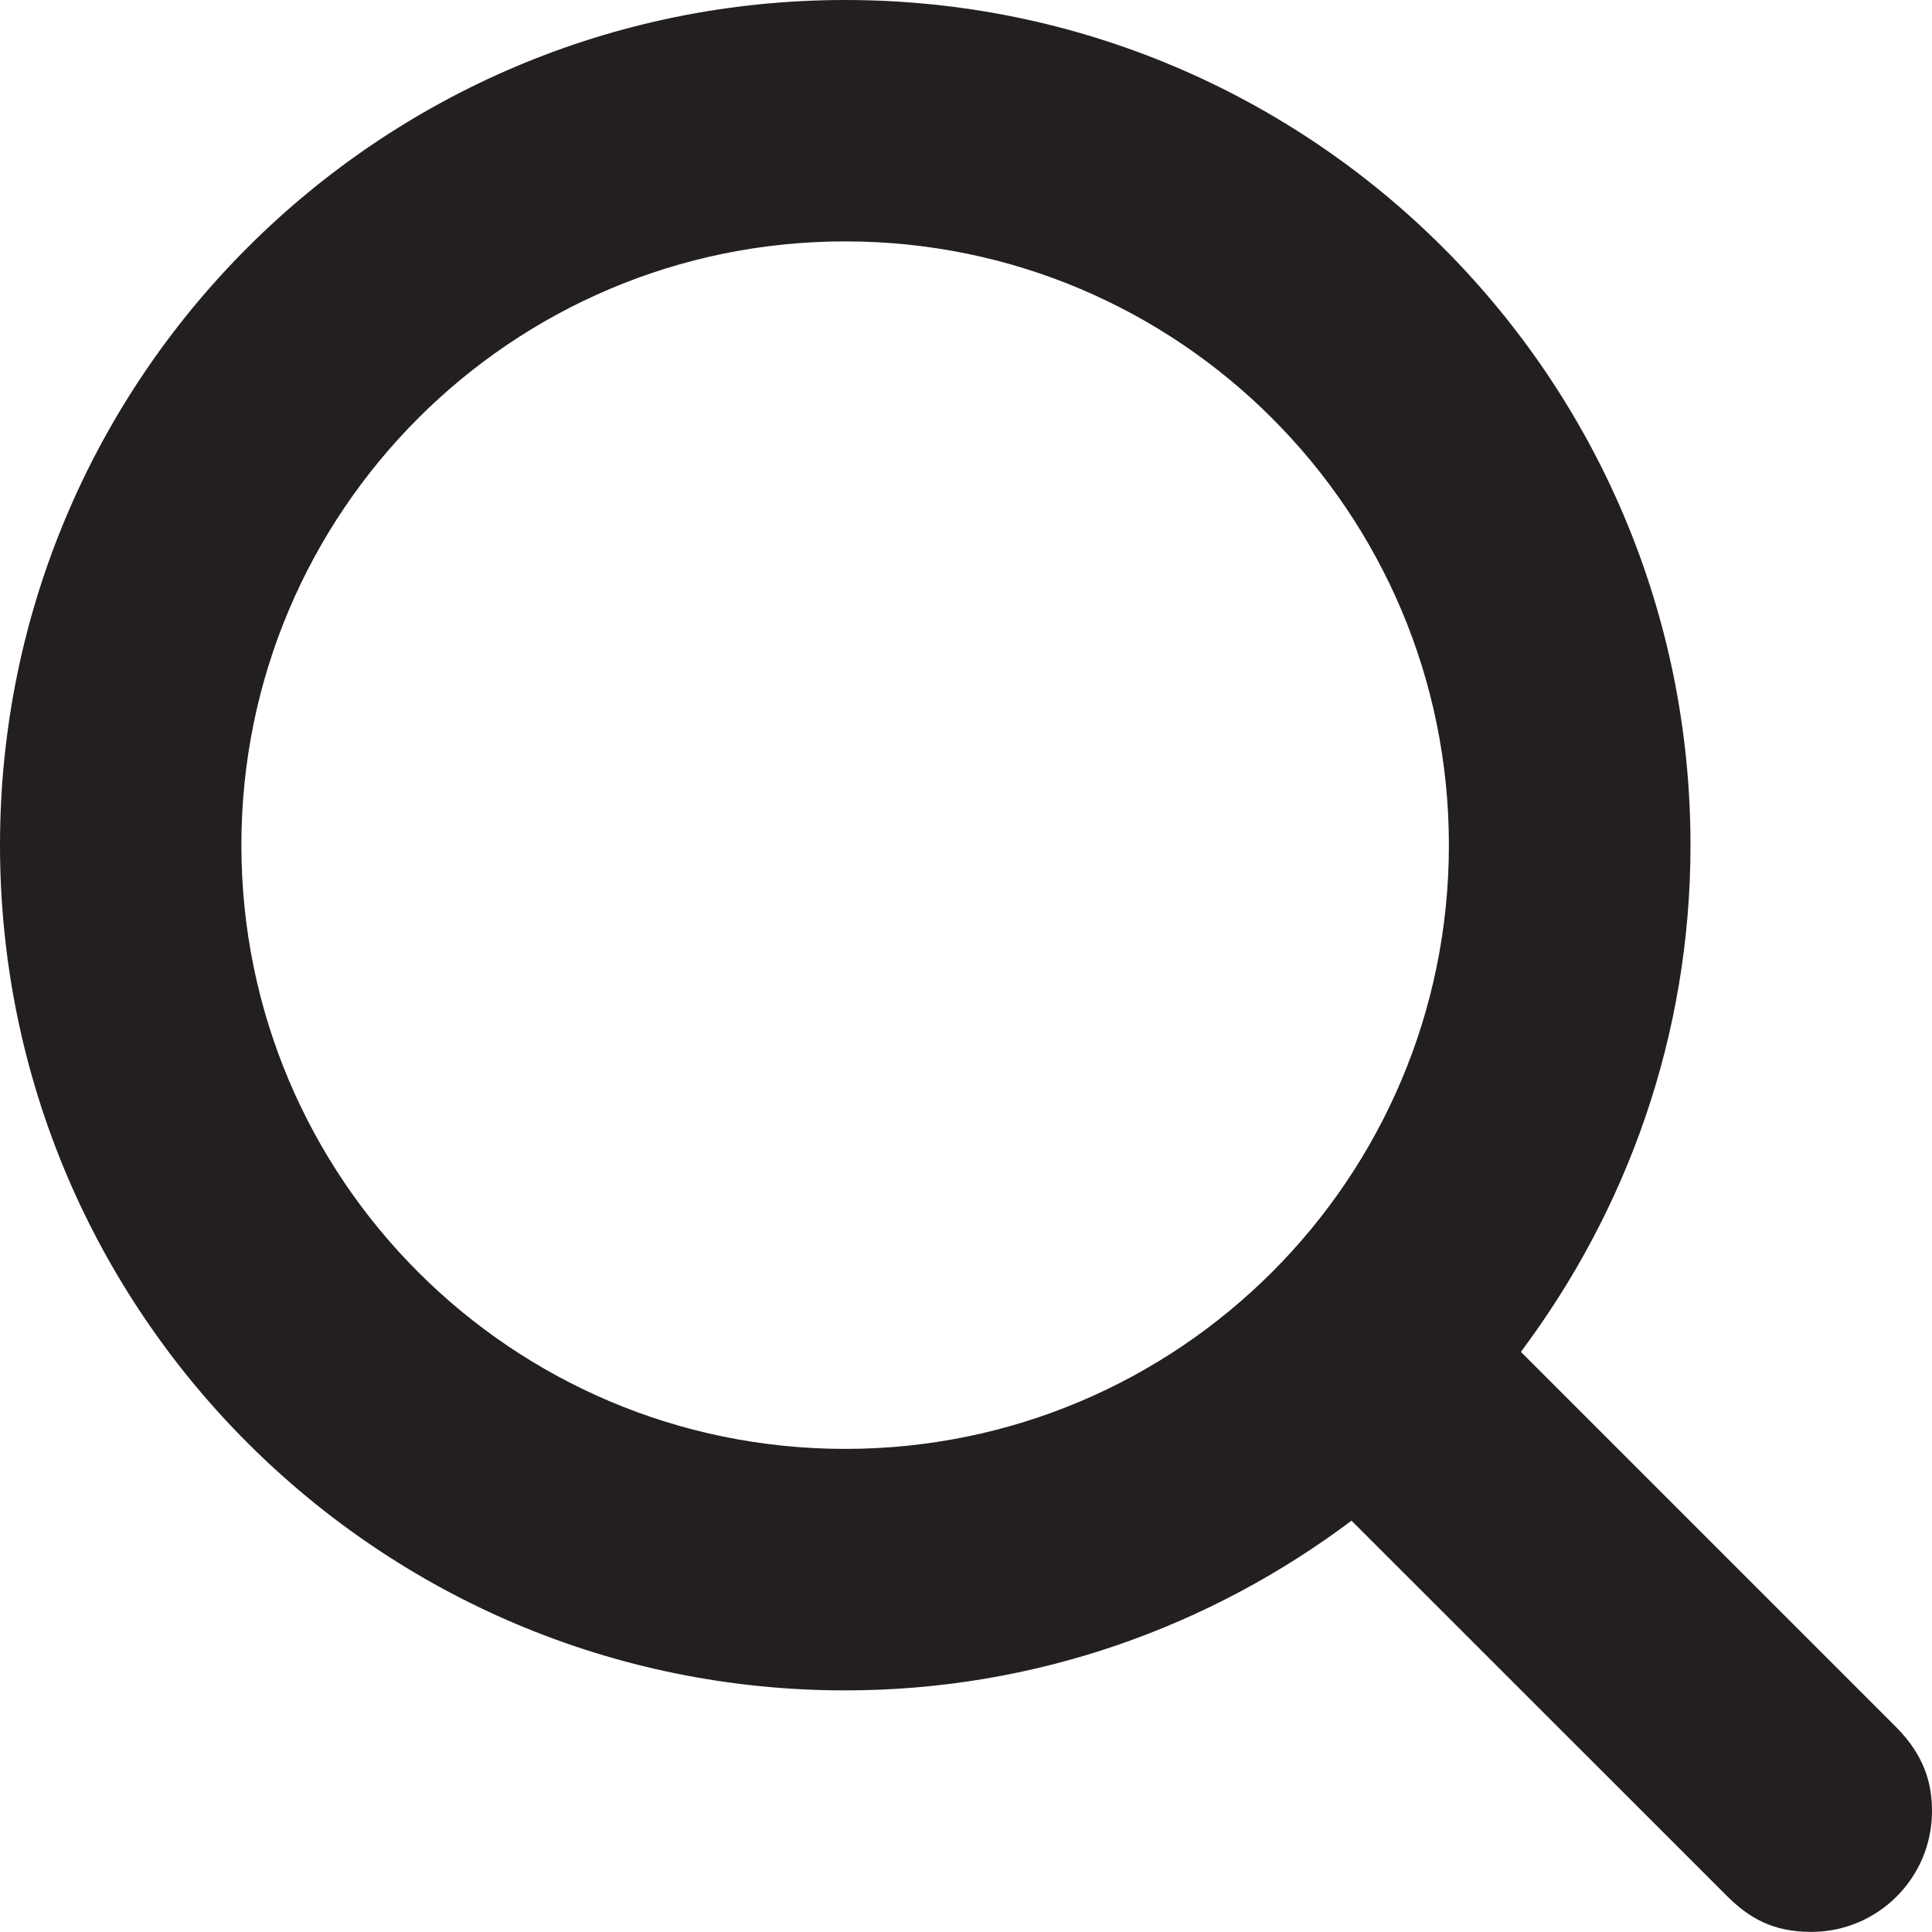
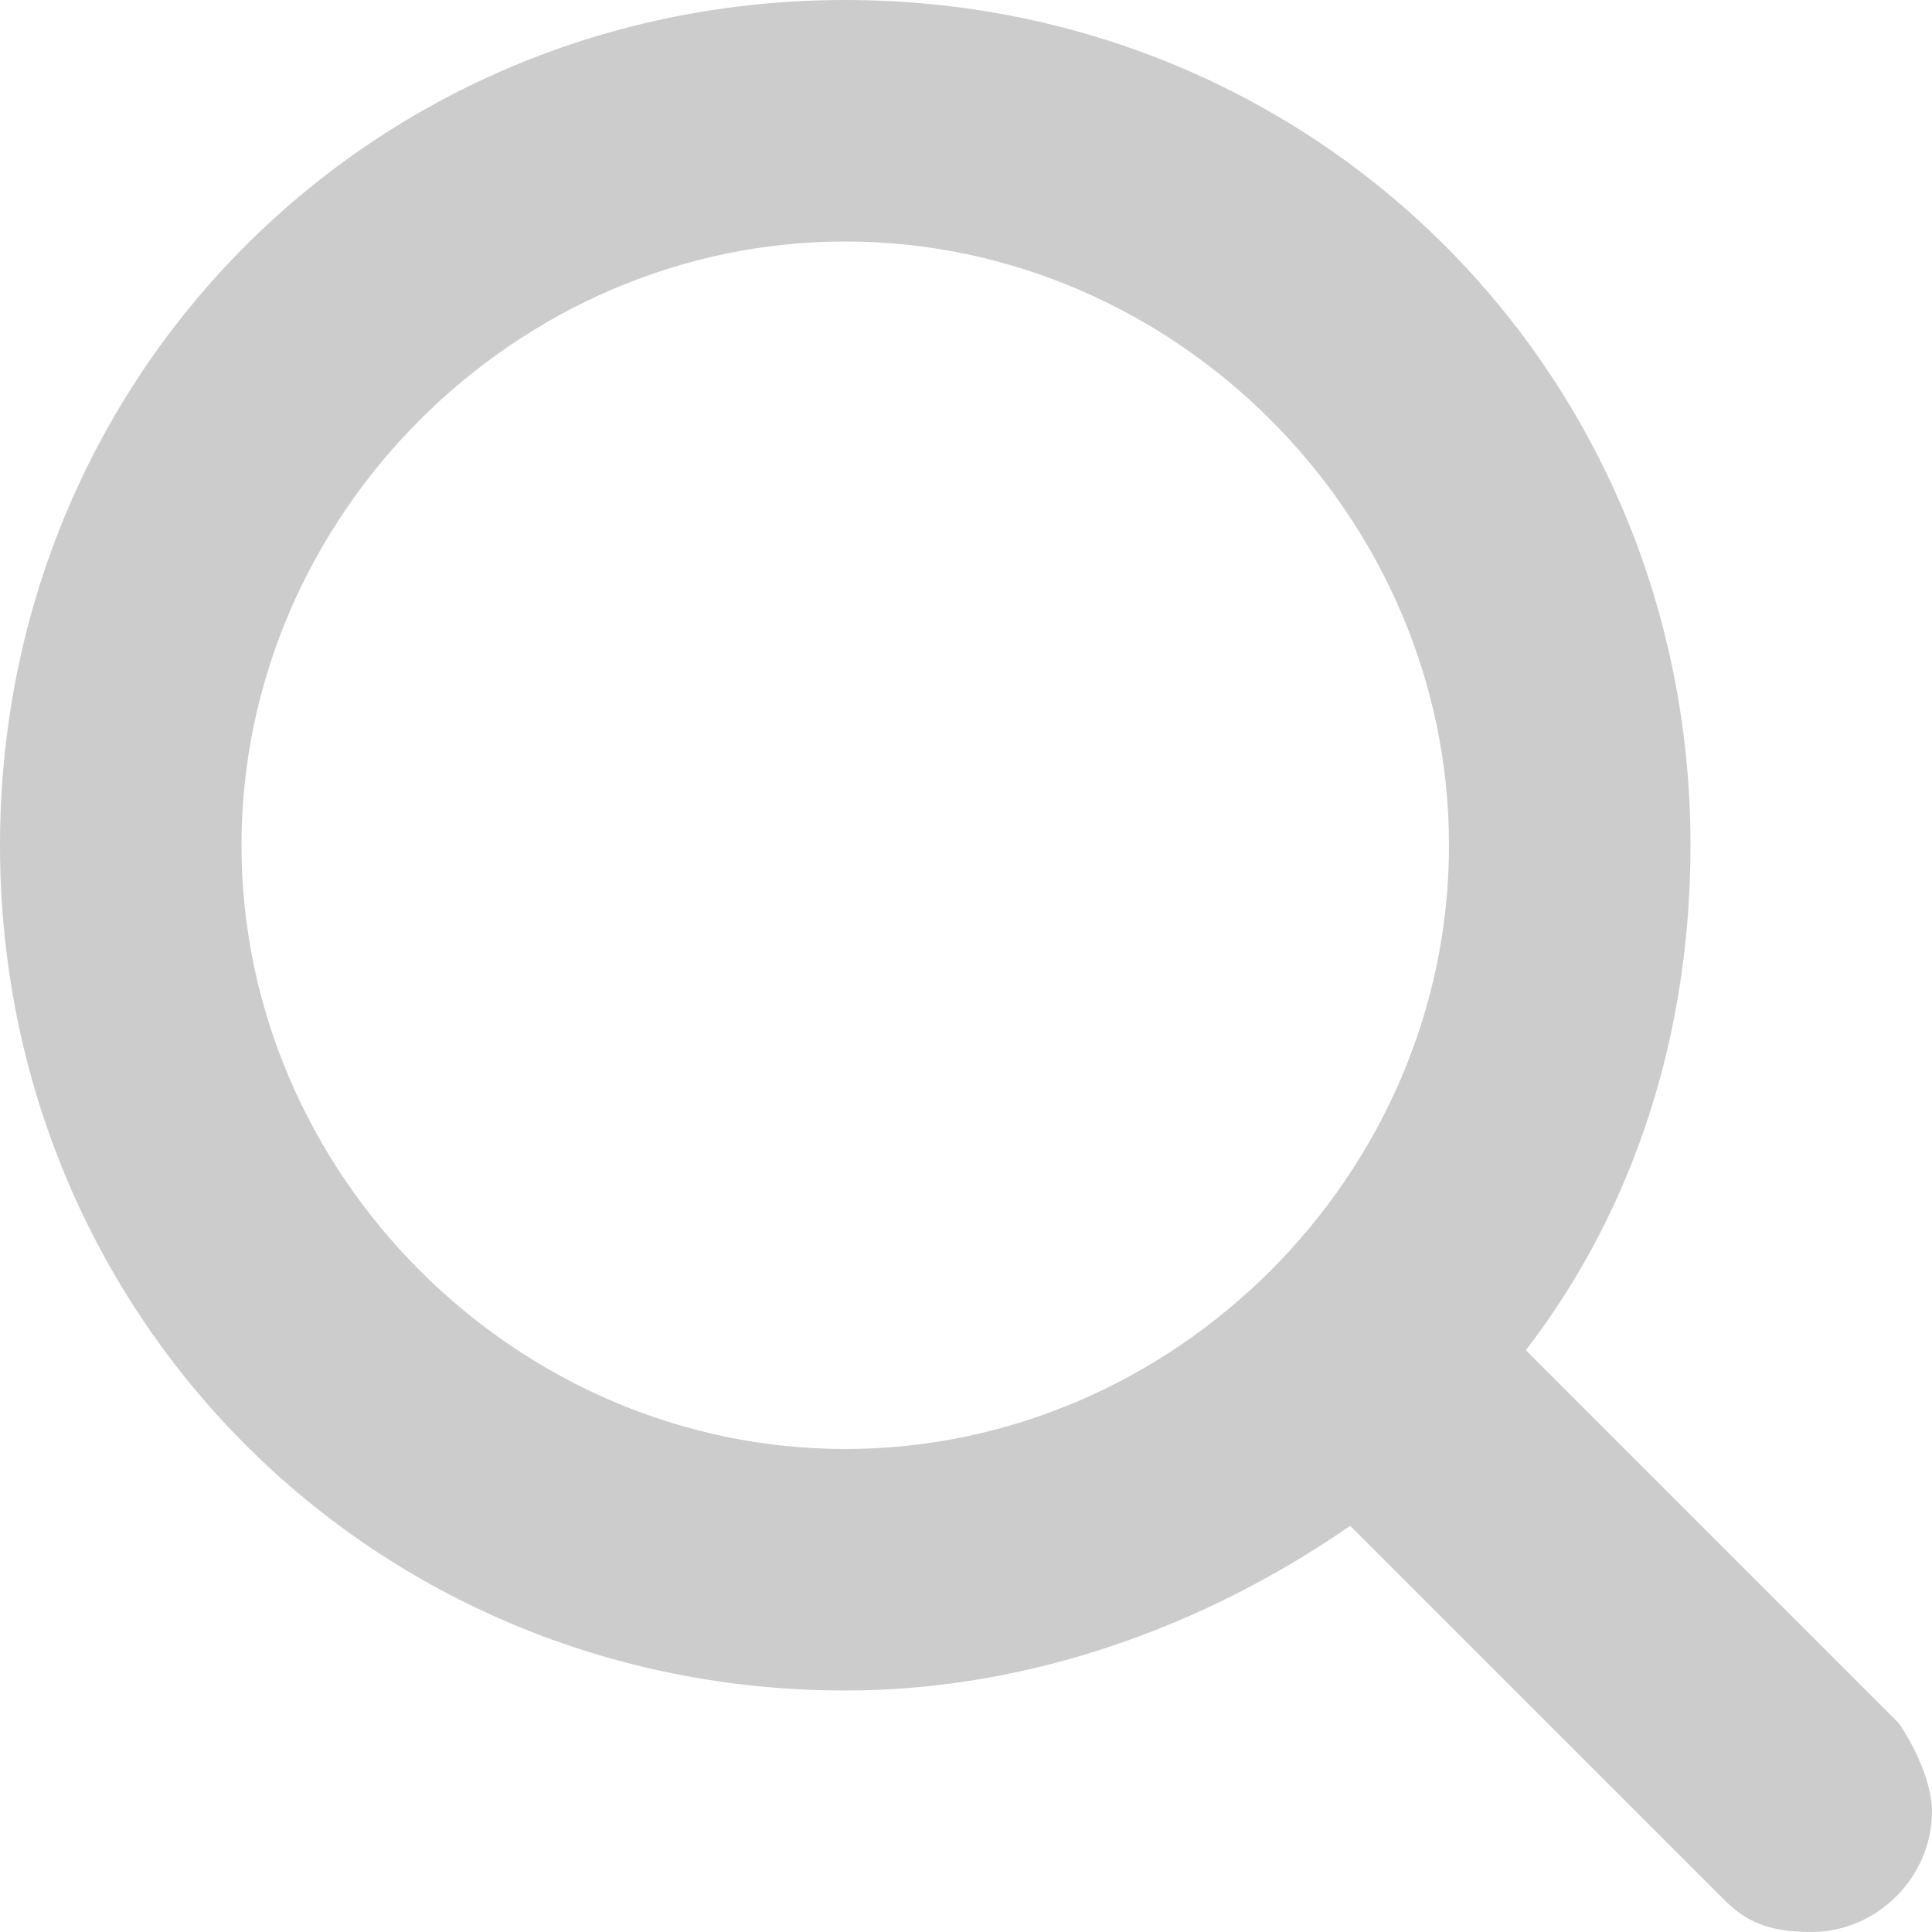
- <svg xmlns="http://www.w3.org/2000/svg" version="1.1" id="Layer_1" x="0px" y="0px" width="17.6px" height="17.6px" viewBox="-0.8 -0.8 17.6 17.6" enable-background="new -0.8 -0.8 17.6 17.6" xml:space="preserve">
-   <path fill="#231F20" d="M16.47,14.93l-3.415-3.415C14.02,10.226,14.6,8.634,14.6,6.899c0-4.253-3.447-7.699-7.7-7.699 S-0.8,2.646-0.8,6.899s3.446,7.7,7.699,7.7c1.734,0,3.326-0.58,4.613-1.546l3.417,3.416c0.203,0.202,0.418,0.33,0.771,0.33 c0.607,0,1.1-0.492,1.1-1.1C16.8,15.459,16.739,15.2,16.47,14.93z M1.399,6.899c0-3.038,2.462-5.5,5.5-5.5s5.5,2.462,5.5,5.5 s-2.462,5.5-5.5,5.5S1.399,9.938,1.399,6.899z" />
+ <svg xmlns="http://www.w3.org/2000/svg" width="18" height="18" viewBox="0 0 18 18" fill="none">
+   <path opacity="0.2" d="M17.693 16.057L14.216 12.579C15.239 11.25 15.75 9.614 15.75 7.875C15.75 3.477 12.273 0 7.875 0C3.477 0 0 3.477 0 7.875C0 12.273 3.477 15.75 7.875 15.75C9.614 15.75 11.25 15.136 12.579 14.216L16.057 17.693C16.261 17.898 16.466 18 16.875 18C17.489 18 18 17.489 18 16.875C18 16.671 17.898 16.364 17.693 16.057ZM2.25 7.875C2.25 4.807 4.807 2.25 7.875 2.25C10.943 2.25 13.5 4.807 13.5 7.875C13.5 10.943 10.943 13.5 7.875 13.5C4.807 13.5 2.25 10.943 2.25 7.875Z" fill="black" />
</svg>
